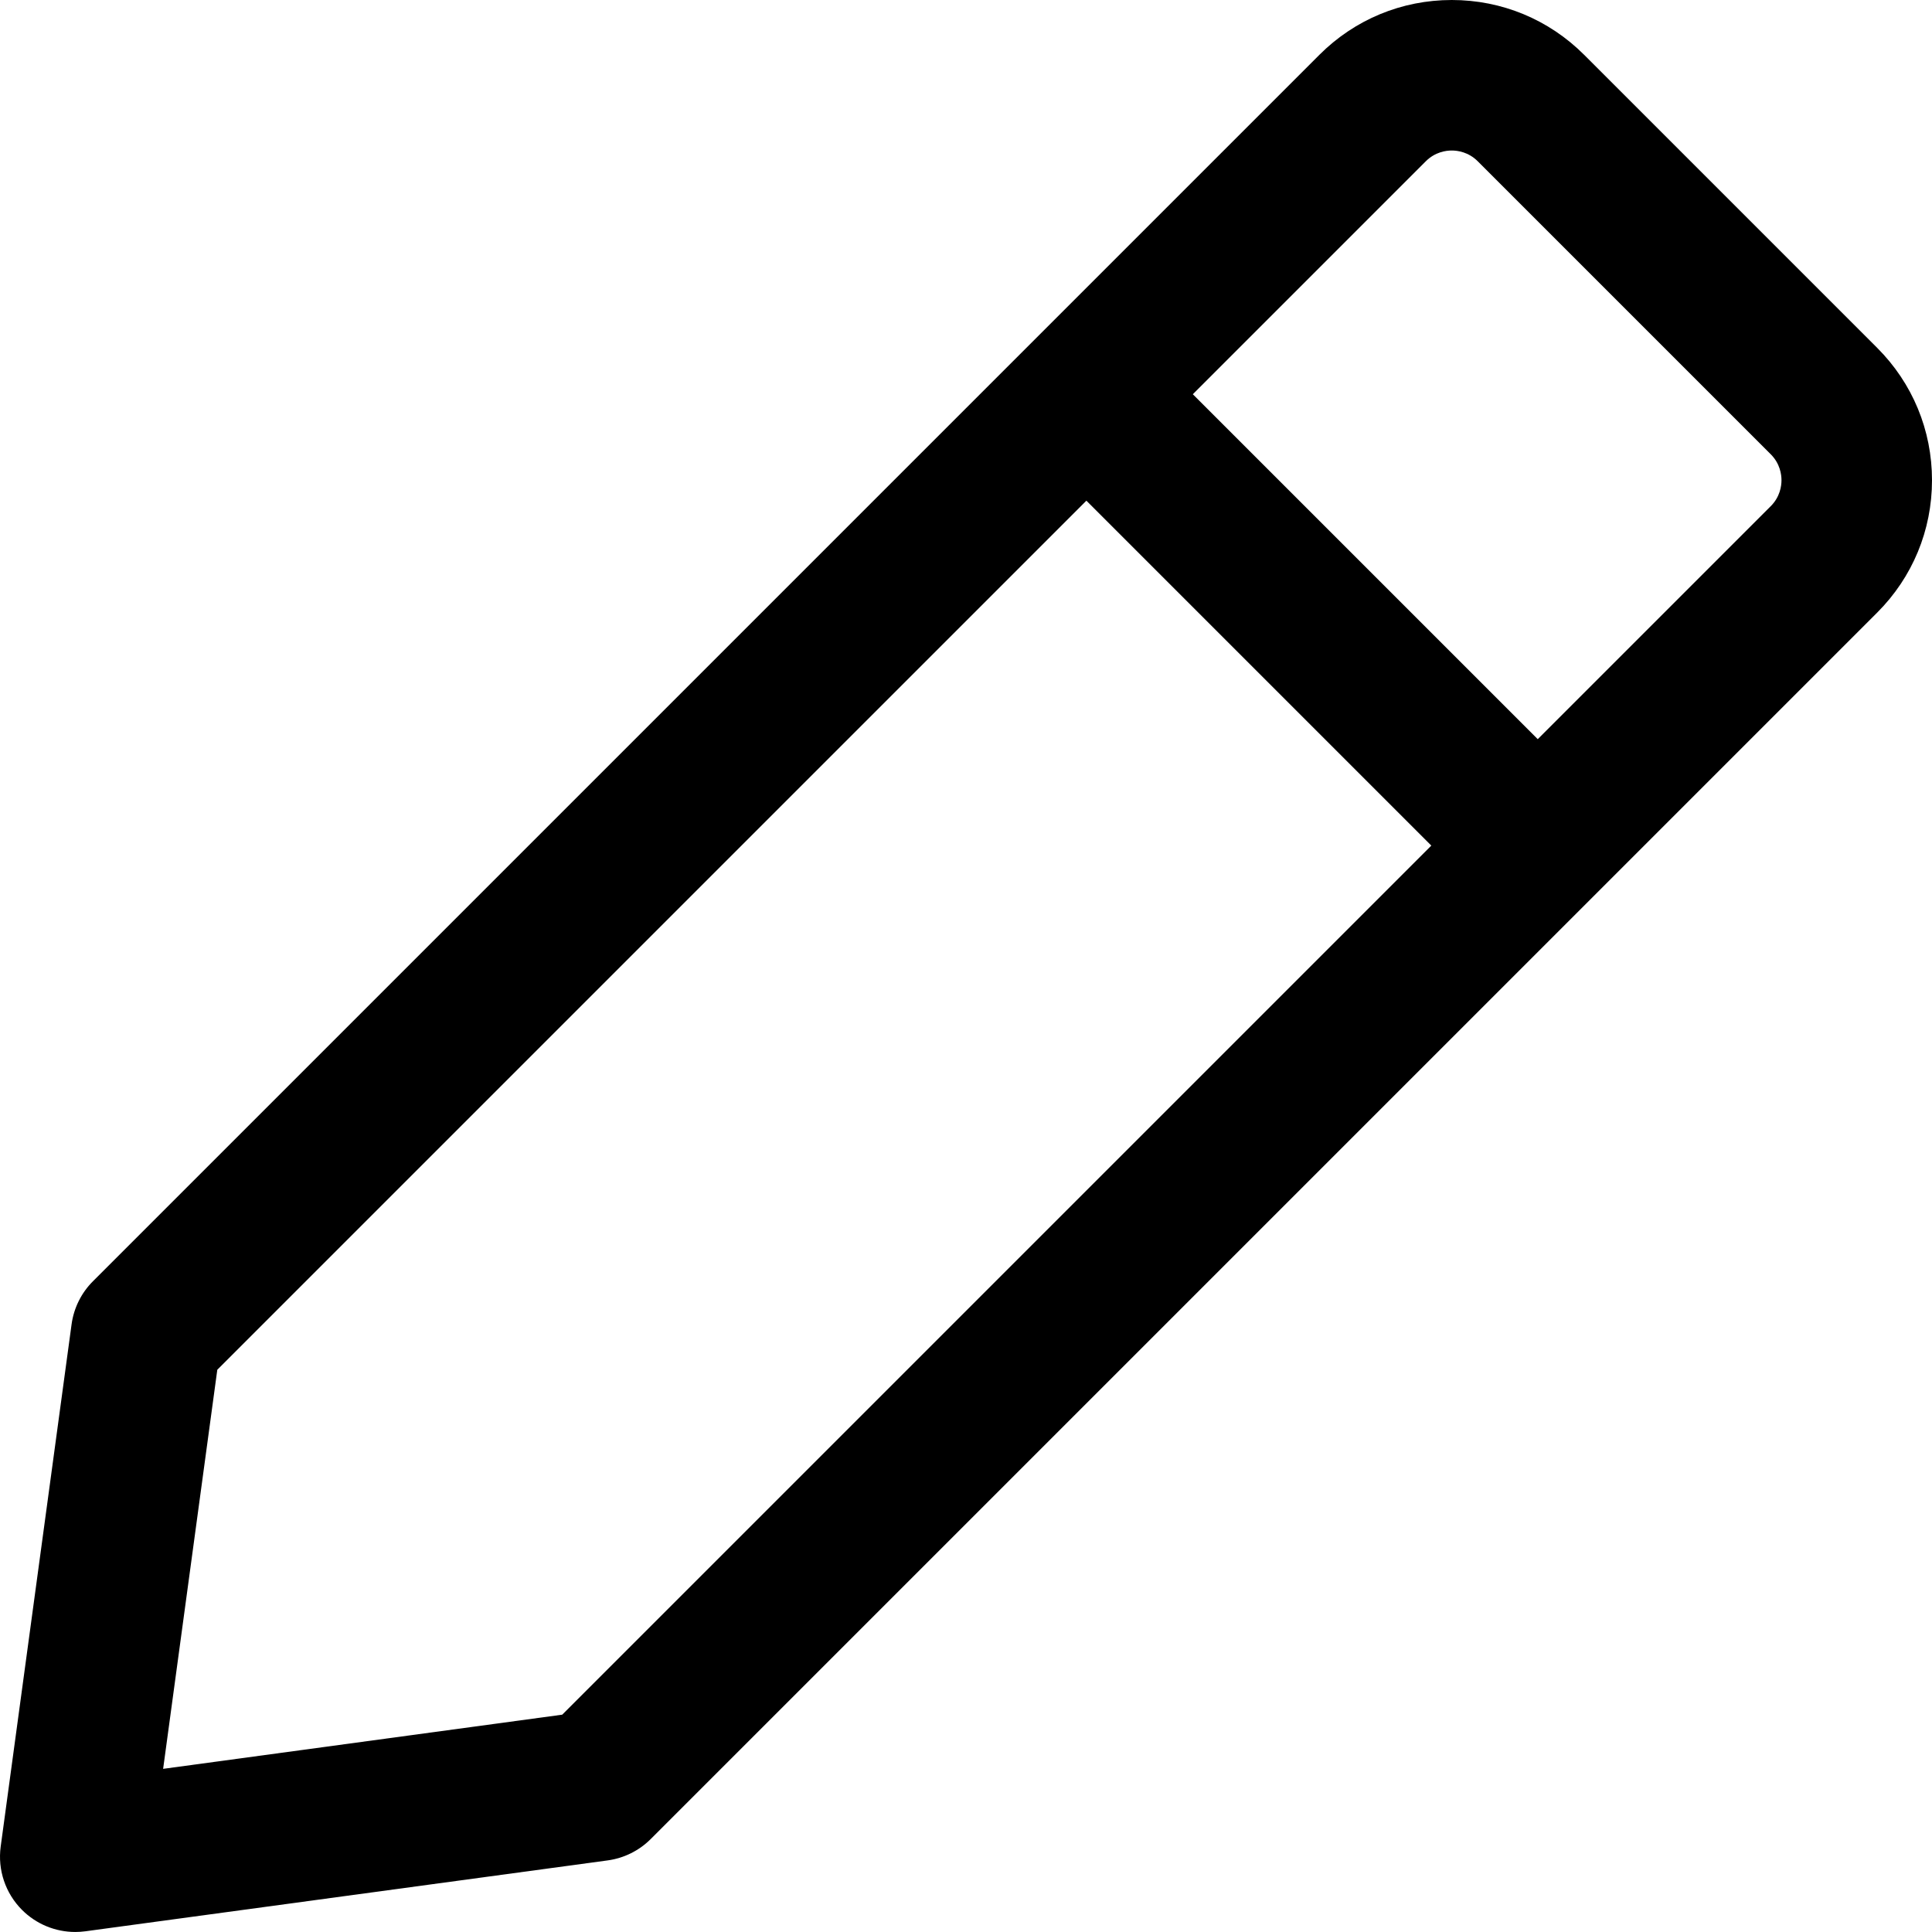
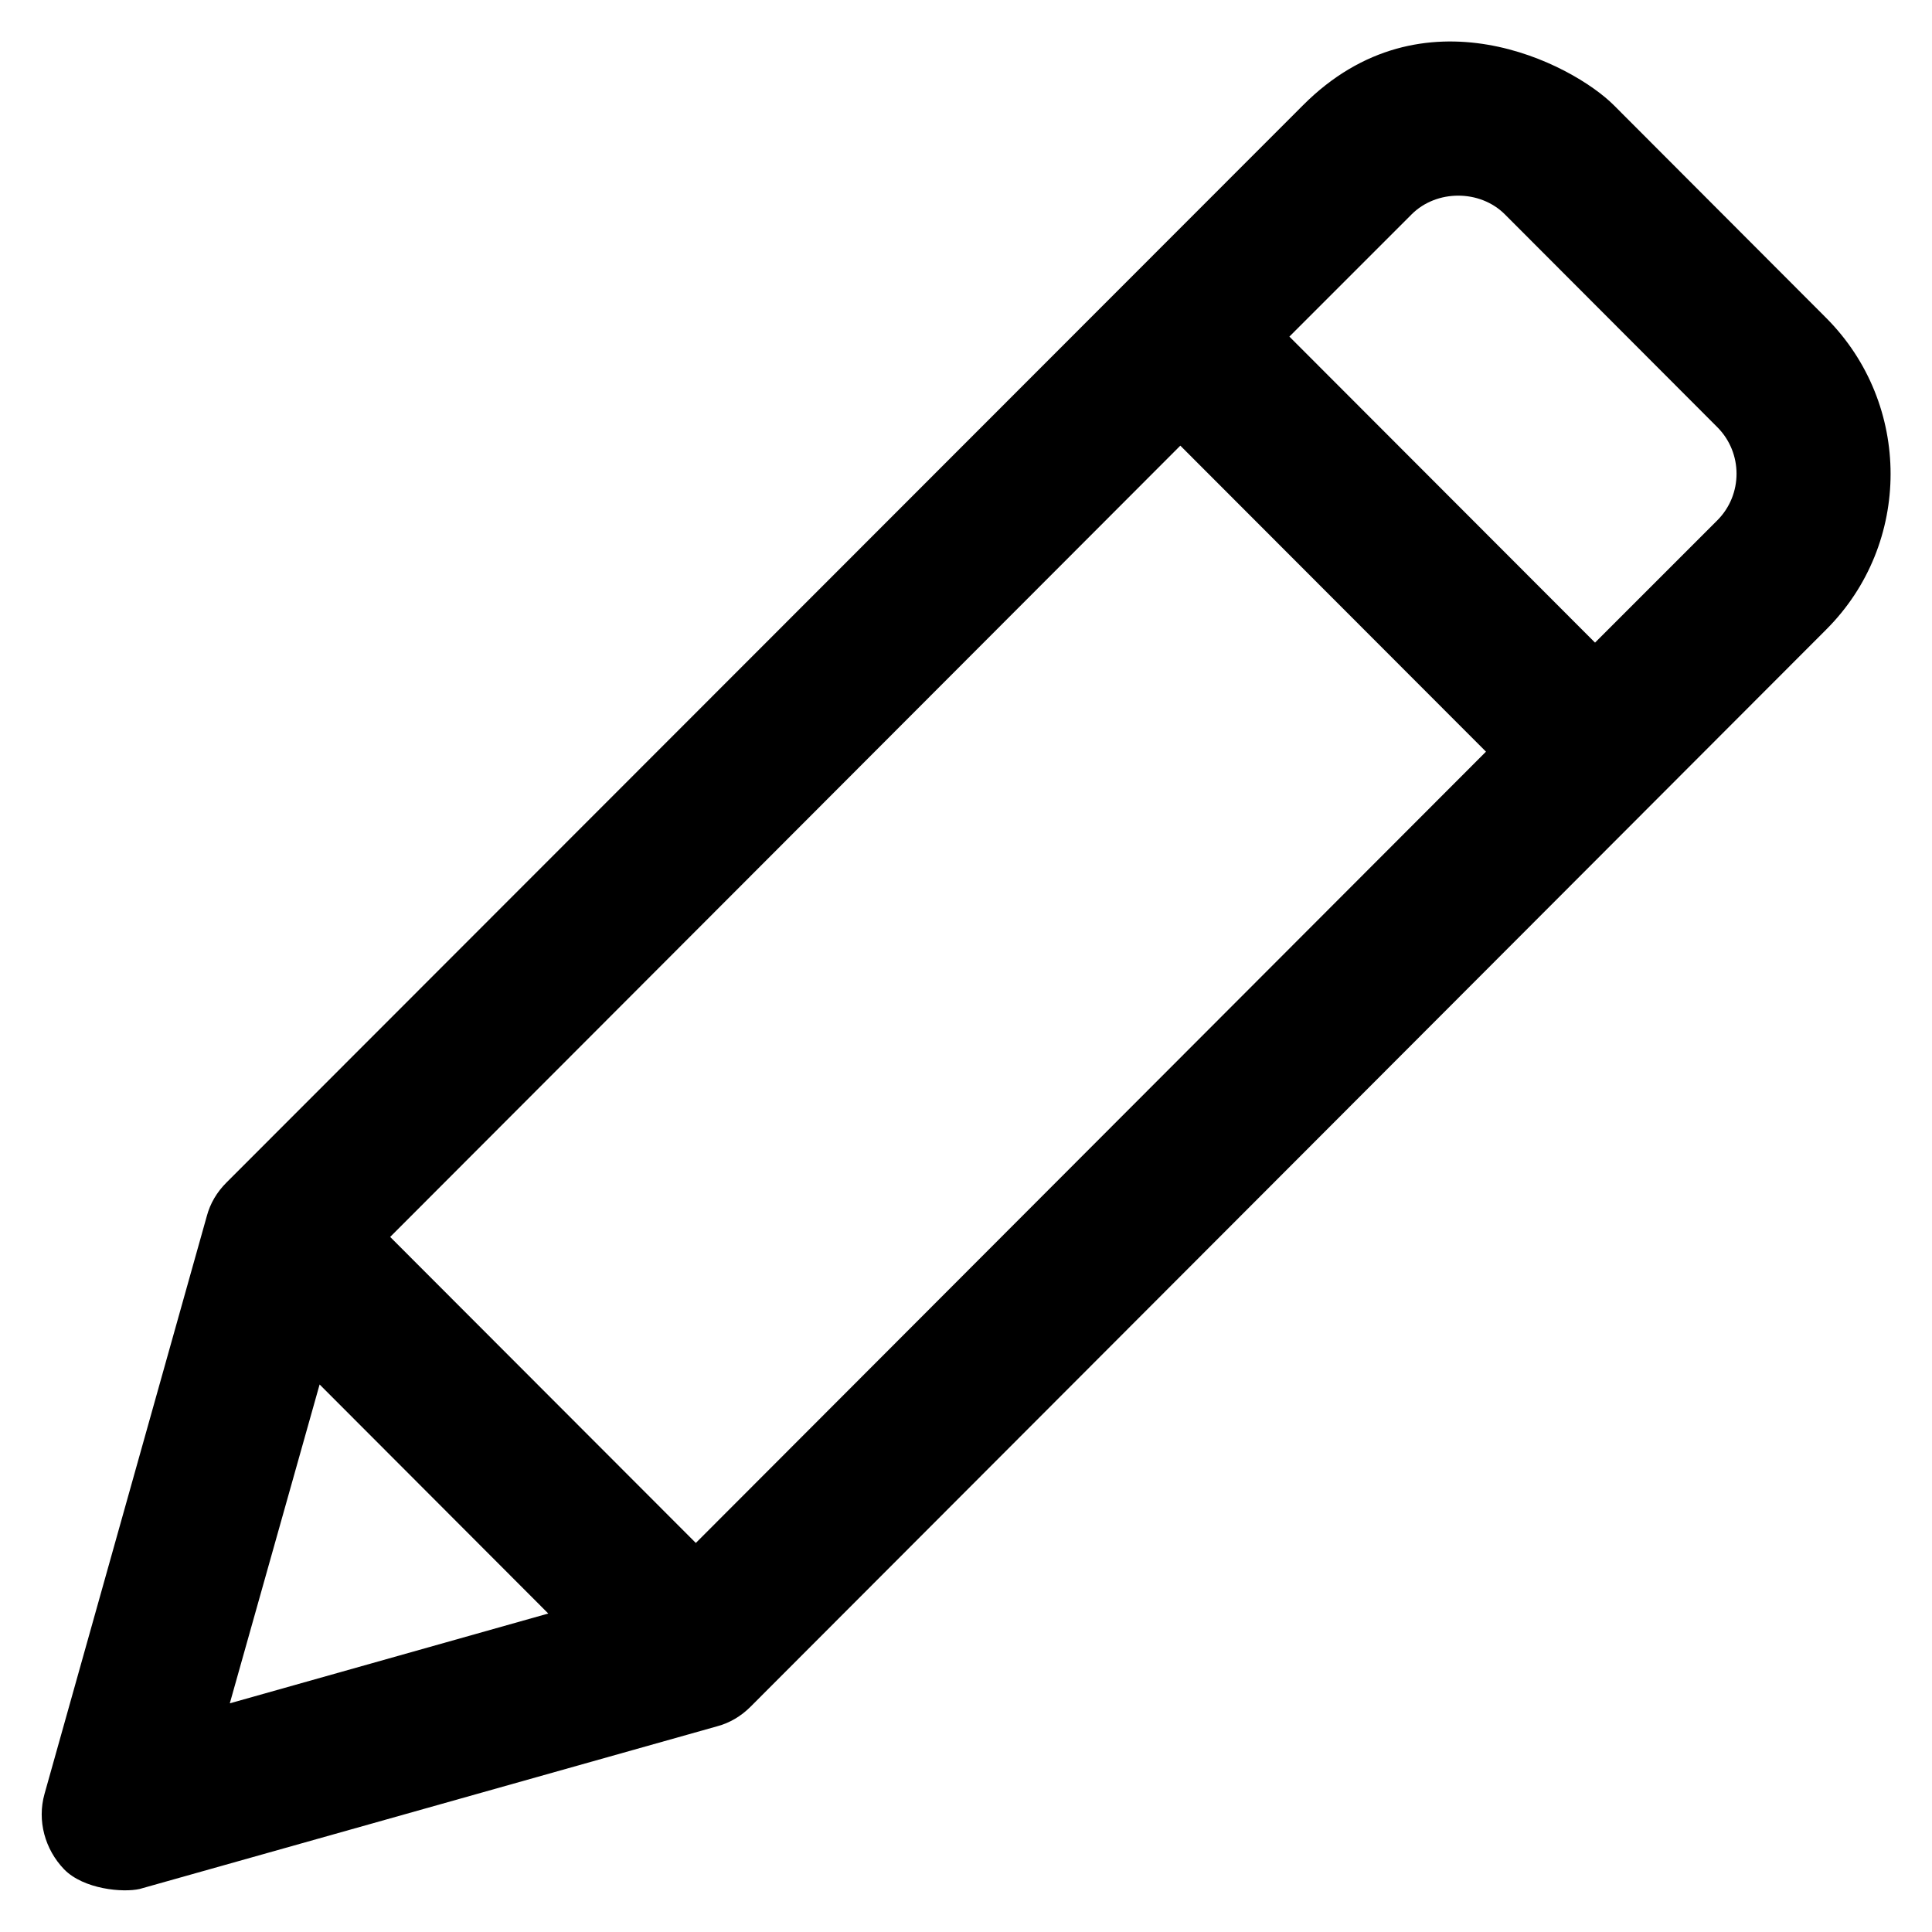
- <svg xmlns="http://www.w3.org/2000/svg" height="1696.143px" style="enable-background:new 0 0 1696.162 1696.143;" version="1.1" viewBox="0 0 1696.162 1696.143" width="1696.162px" xml:space="preserve">
-   <g id="pen">
-     <path d="M1648.016,305.367L1390.795,48.149C1359.747,17.098,1318.466,0,1274.555,0c-43.907,0-85.188,17.098-116.236,48.148   L81.585,1124.866c-10.22,10.22-16.808,23.511-18.75,37.833L0.601,1621.186c-2.774,20.448,4.161,41.015,18.753,55.605   c12.473,12.473,29.313,19.352,46.714,19.352c2.952,0,5.923-0.197,8.891-0.601l458.488-62.231   c14.324-1.945,27.615-8.529,37.835-18.752L1648.016,537.844c31.049-31.048,48.146-72.33,48.146-116.237   C1696.162,377.696,1679.064,336.415,1648.016,305.367z M493.598,1505.366l-350.381,47.558l47.56-350.376L953.78,439.557   l302.818,302.819L493.598,1505.366z M1554.575,444.404l-204.536,204.533l-302.821-302.818l204.535-204.532   c8.22-8.218,17.814-9.446,22.802-9.446c4.988,0,14.582,1.228,22.803,9.446l257.221,257.218c8.217,8.217,9.443,17.812,9.443,22.799   S1562.795,436.186,1554.575,444.404z" />
+ <svg xmlns="http://www.w3.org/2000/svg" version="1.1" viewBox="0 0 512 512" enable-background="new 0 0 512 512">
+   <g>
+     <g>
+       <path d="m455.1,137.9l-32.4,32.4-81-81.1 32.4-32.4c6.6-6.6 18.1-6.6 24.7,0l56.3,56.4c6.8,6.8 6.8,17.9 0,24.7zm-270.7,271l-81-81.1 209.4-209.7 81,81.1-209.4,209.7zm-99.7-42l60.6,60.7-84.4,23.8 23.8-84.5zm399.3-282.6l-56.3-56.4c-11-11-50.7-31.8-82.4,0l-285.3,285.5c-2.5,2.5-4.3,5.5-5.2,8.9l-43,153.1c-2,7.1 0.1,14.7 5.2,20 5.2,5.3 15.6,6.2 20,5.2l153-43.1c3.4-0.9 6.4-2.7 8.9-5.2l285.1-285.5c22.7-22.7 22.7-59.7 0-82.5z" />
+     </g>
  </g>
-   <g id="Layer_1" />
</svg>
